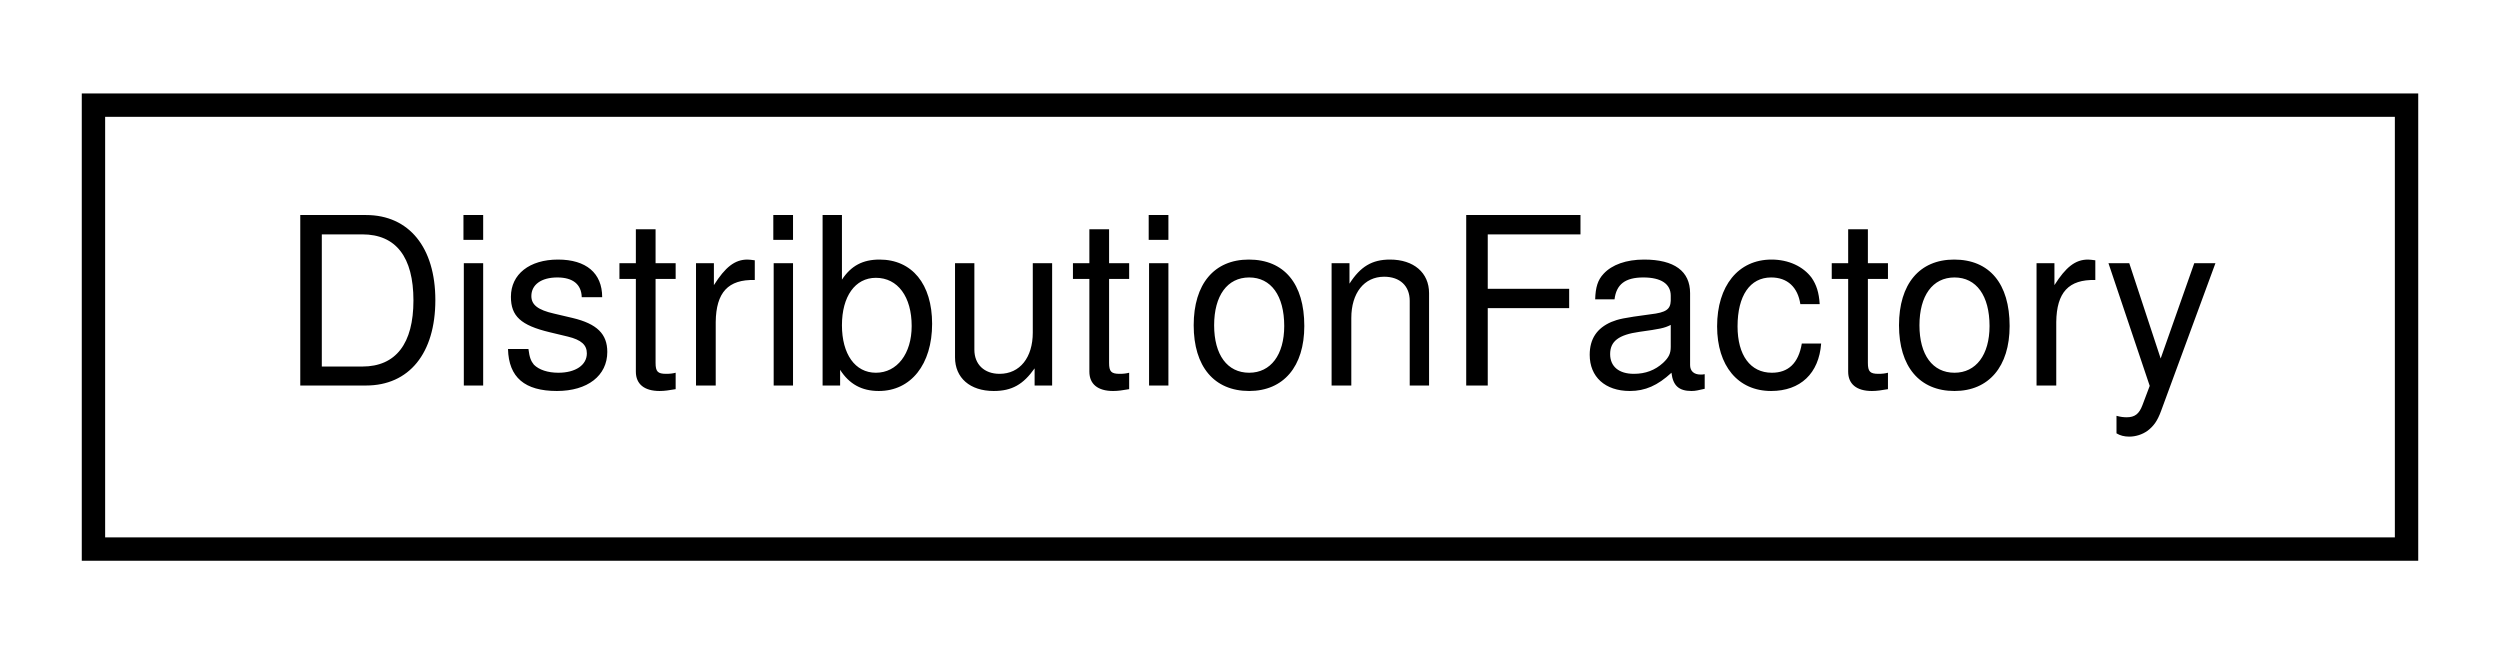
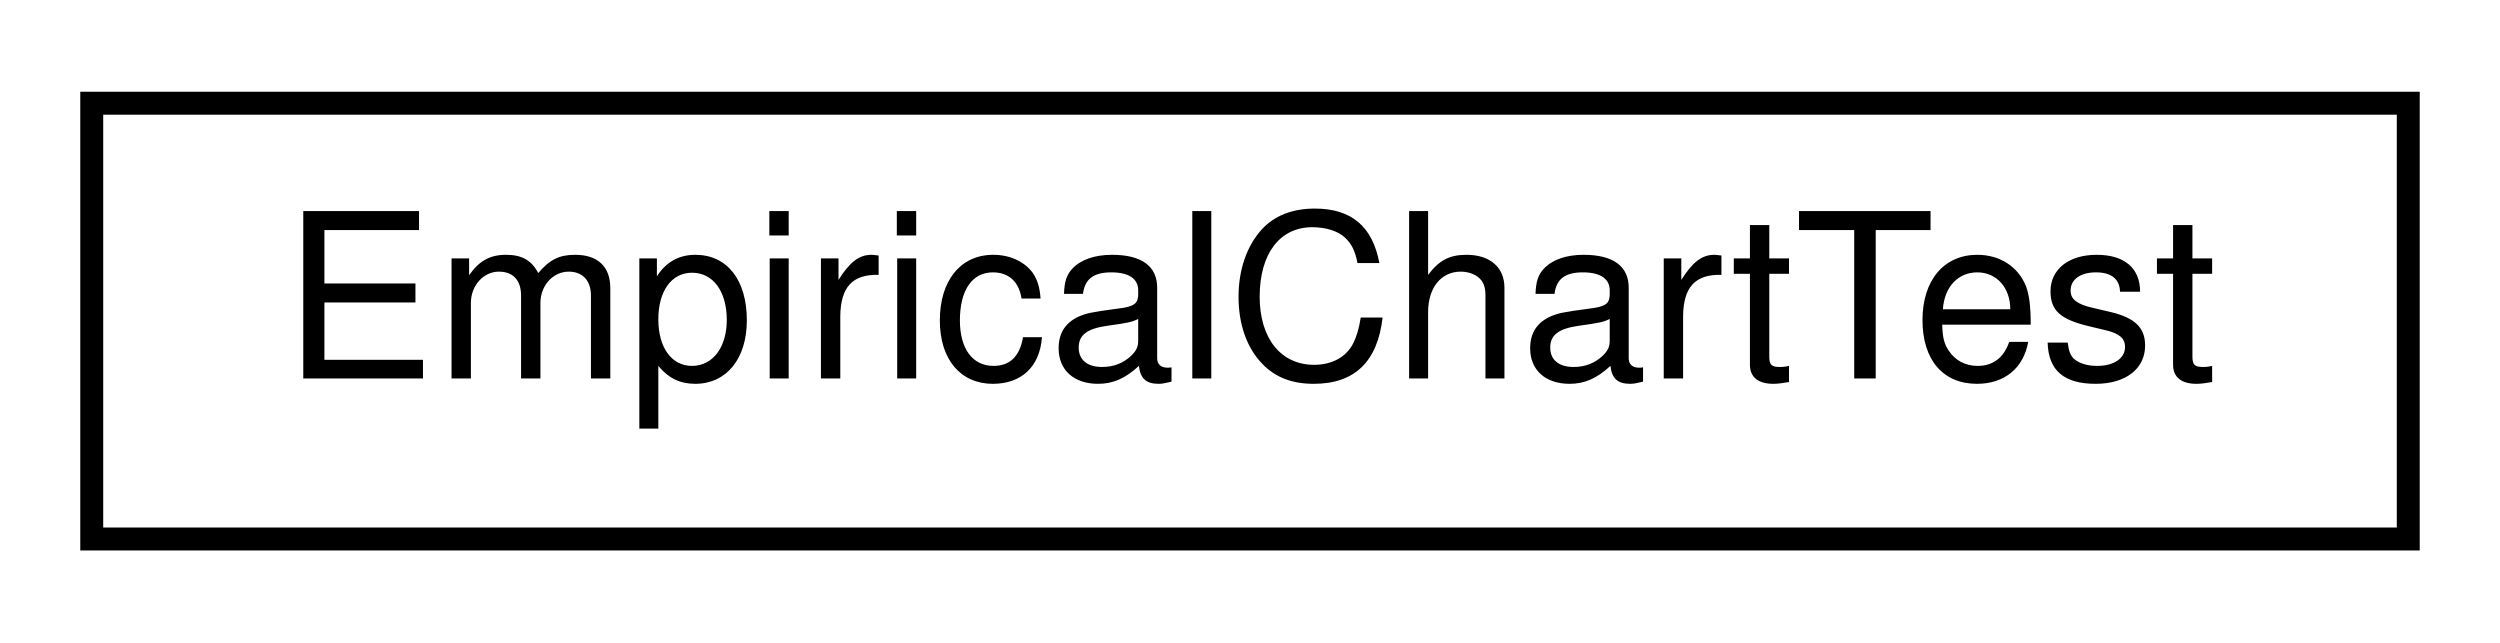
- <svg xmlns="http://www.w3.org/2000/svg" xmlns:xlink="http://www.w3.org/1999/xlink" width="107pt" height="28pt" viewBox="0.00 0.00 107.00 28.00">
+ <svg xmlns="http://www.w3.org/2000/svg" xmlns:xlink="http://www.w3.org/1999/xlink" width="109pt" height="28pt" viewBox="0.00 0.00 109.00 28.00">
  <g id="graph0" class="graph" transform="scale(1 1) rotate(0) translate(4 24)">
    <g id="node1" class="node">
      <g id="a_node1">
-         <a xlink:href="classumontreal_1_1ssj_1_1probdist_1_1DistributionFactory.html" target="_top" xlink:title="This class implements a string API for the package probdist. ">
-           <polygon fill="none" stroke="#000000" points="0,-.5 0,-19.5 99,-19.5 99,-.5 0,-.5" />
-           <text text-anchor="middle" x="49.5" y="-7.5" font-family="Helvetica,sans-Serif" font-size="10.00" fill="#000000">DistributionFactory</text>
+         <a xlink:href="classcharts_1_1EmpiricalChartTest.html" target="_top" xlink:title="EmpiricalChartTest">
+           <polygon fill="none" stroke="black" points="0,-0.5 0,-19.5 101,-19.5 101,-0.5 0,-0.5" />
+           <text text-anchor="middle" x="50.5" y="-7.5" font-family="Helvetica,sans-Serif" font-size="10.00">EmpiricalChartTest</text>
        </a>
      </g>
    </g>
  </g>
</svg>
